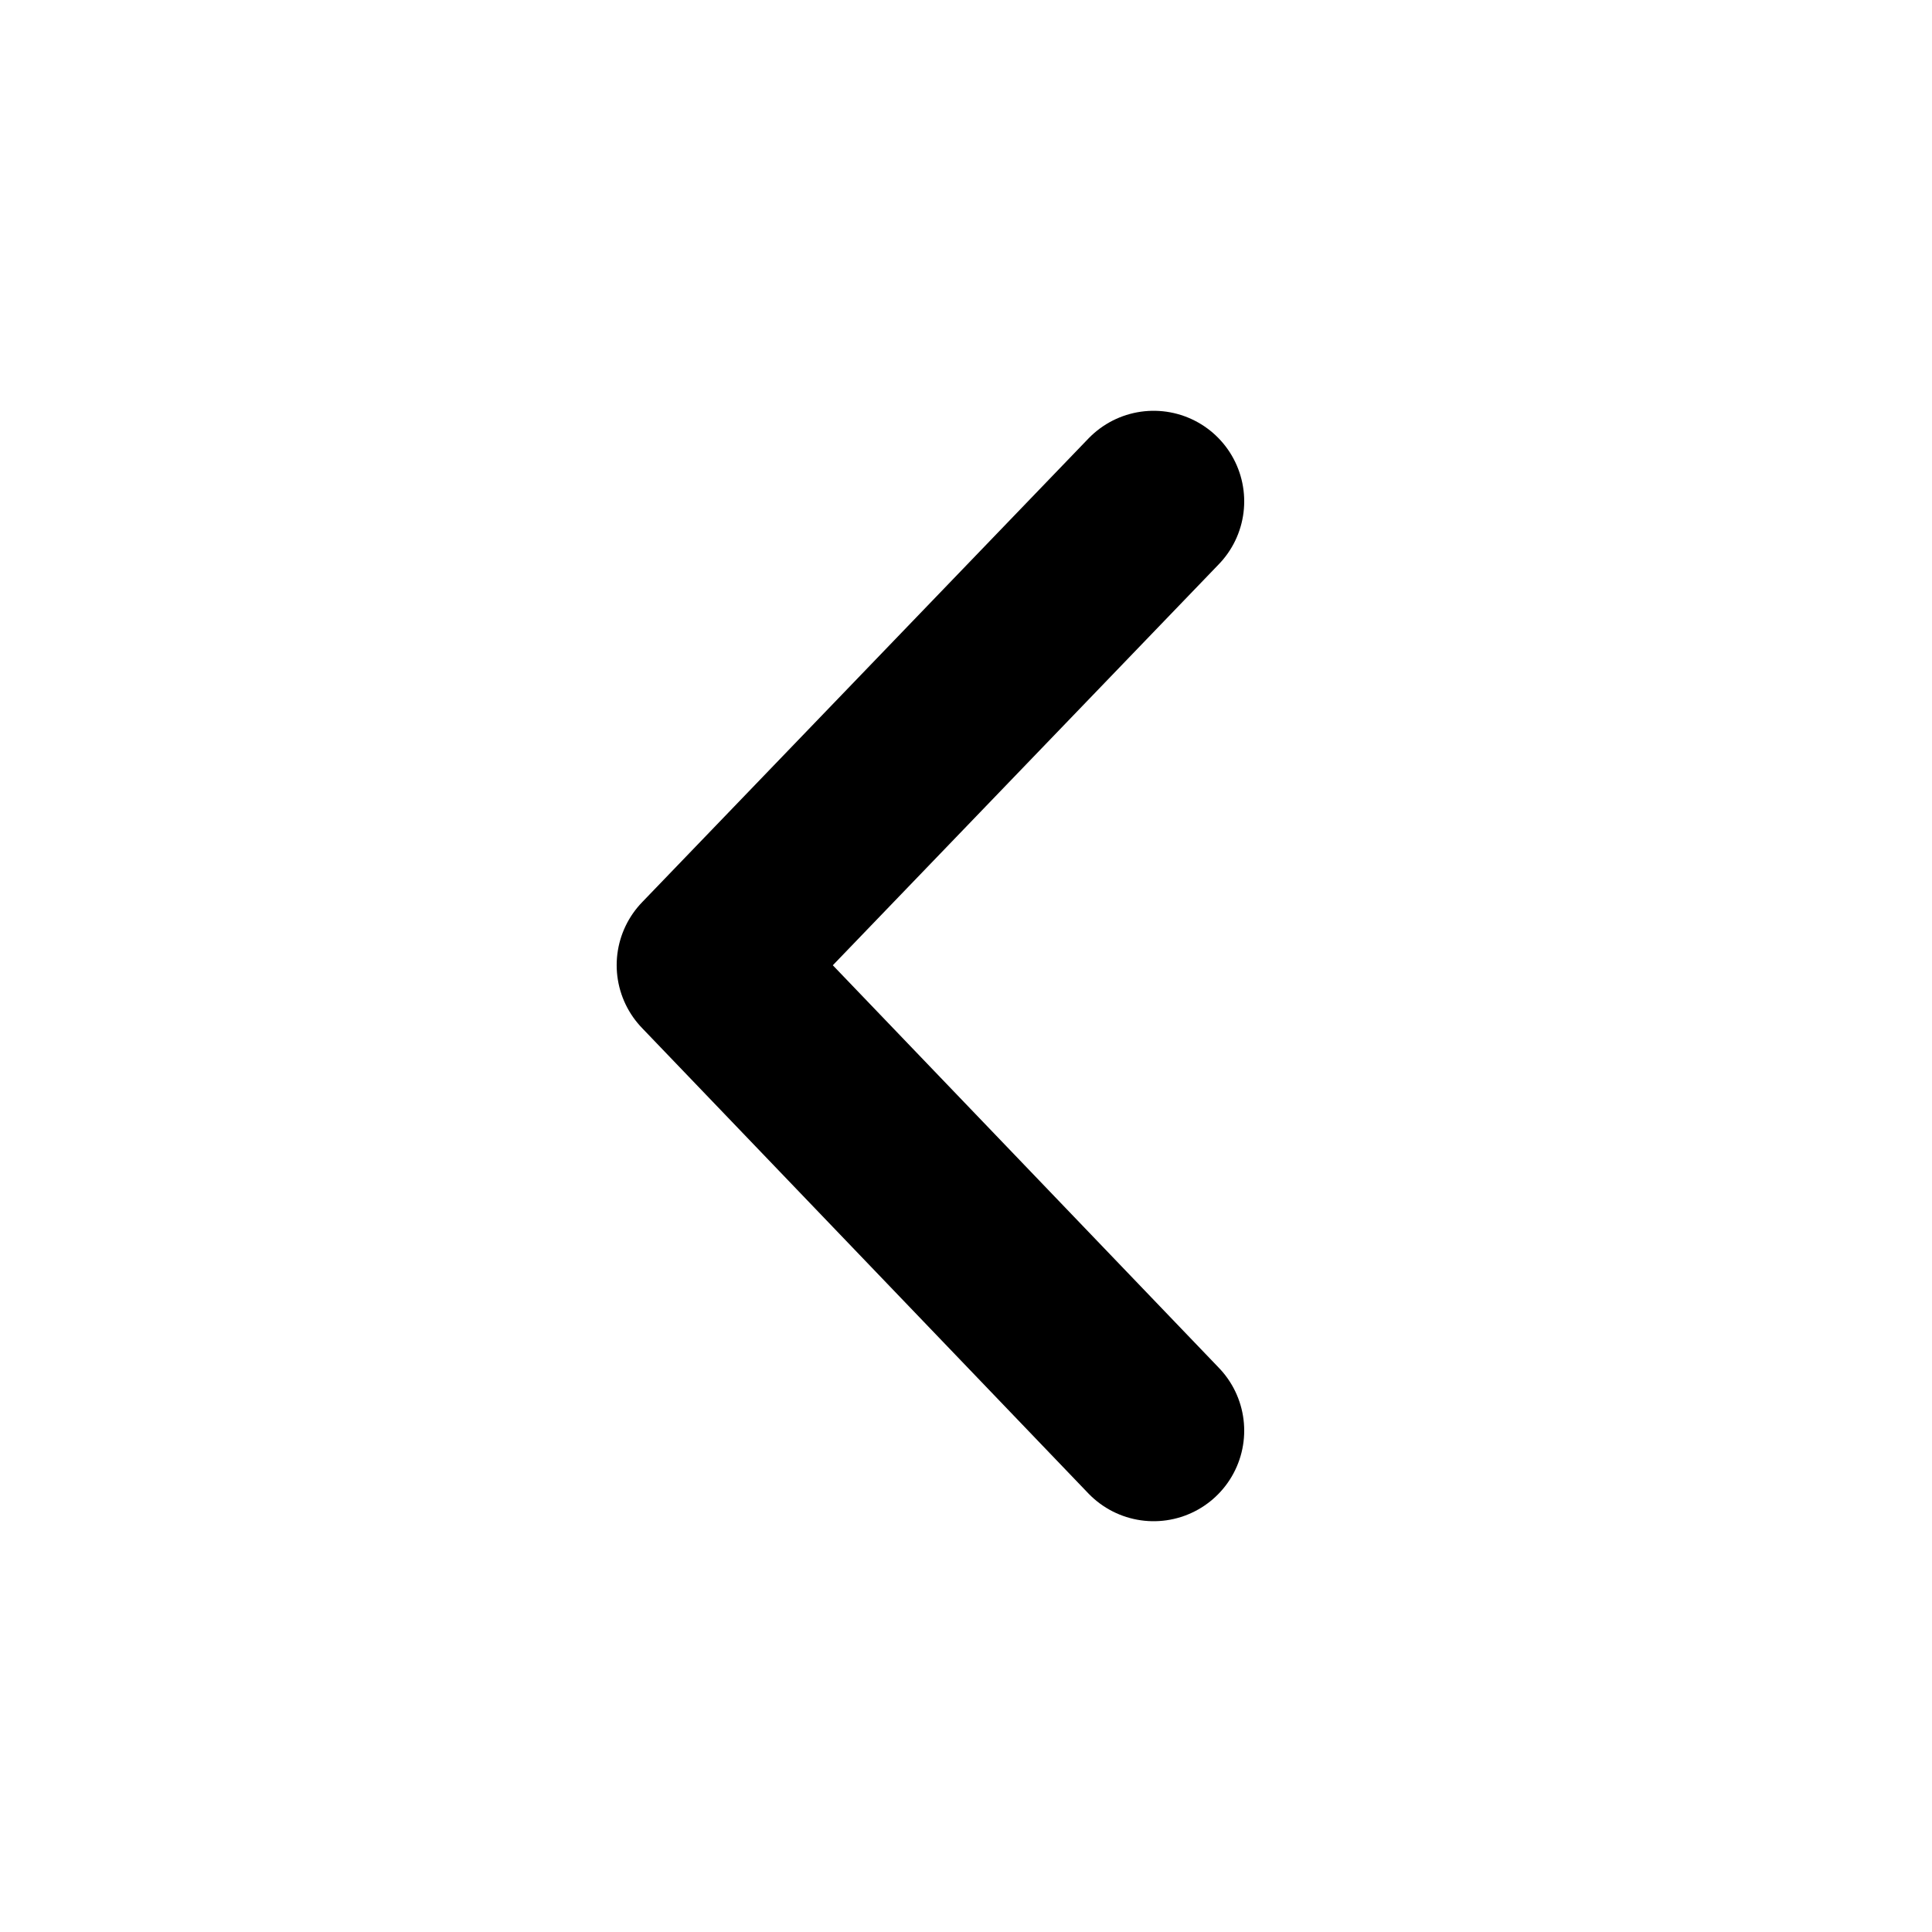
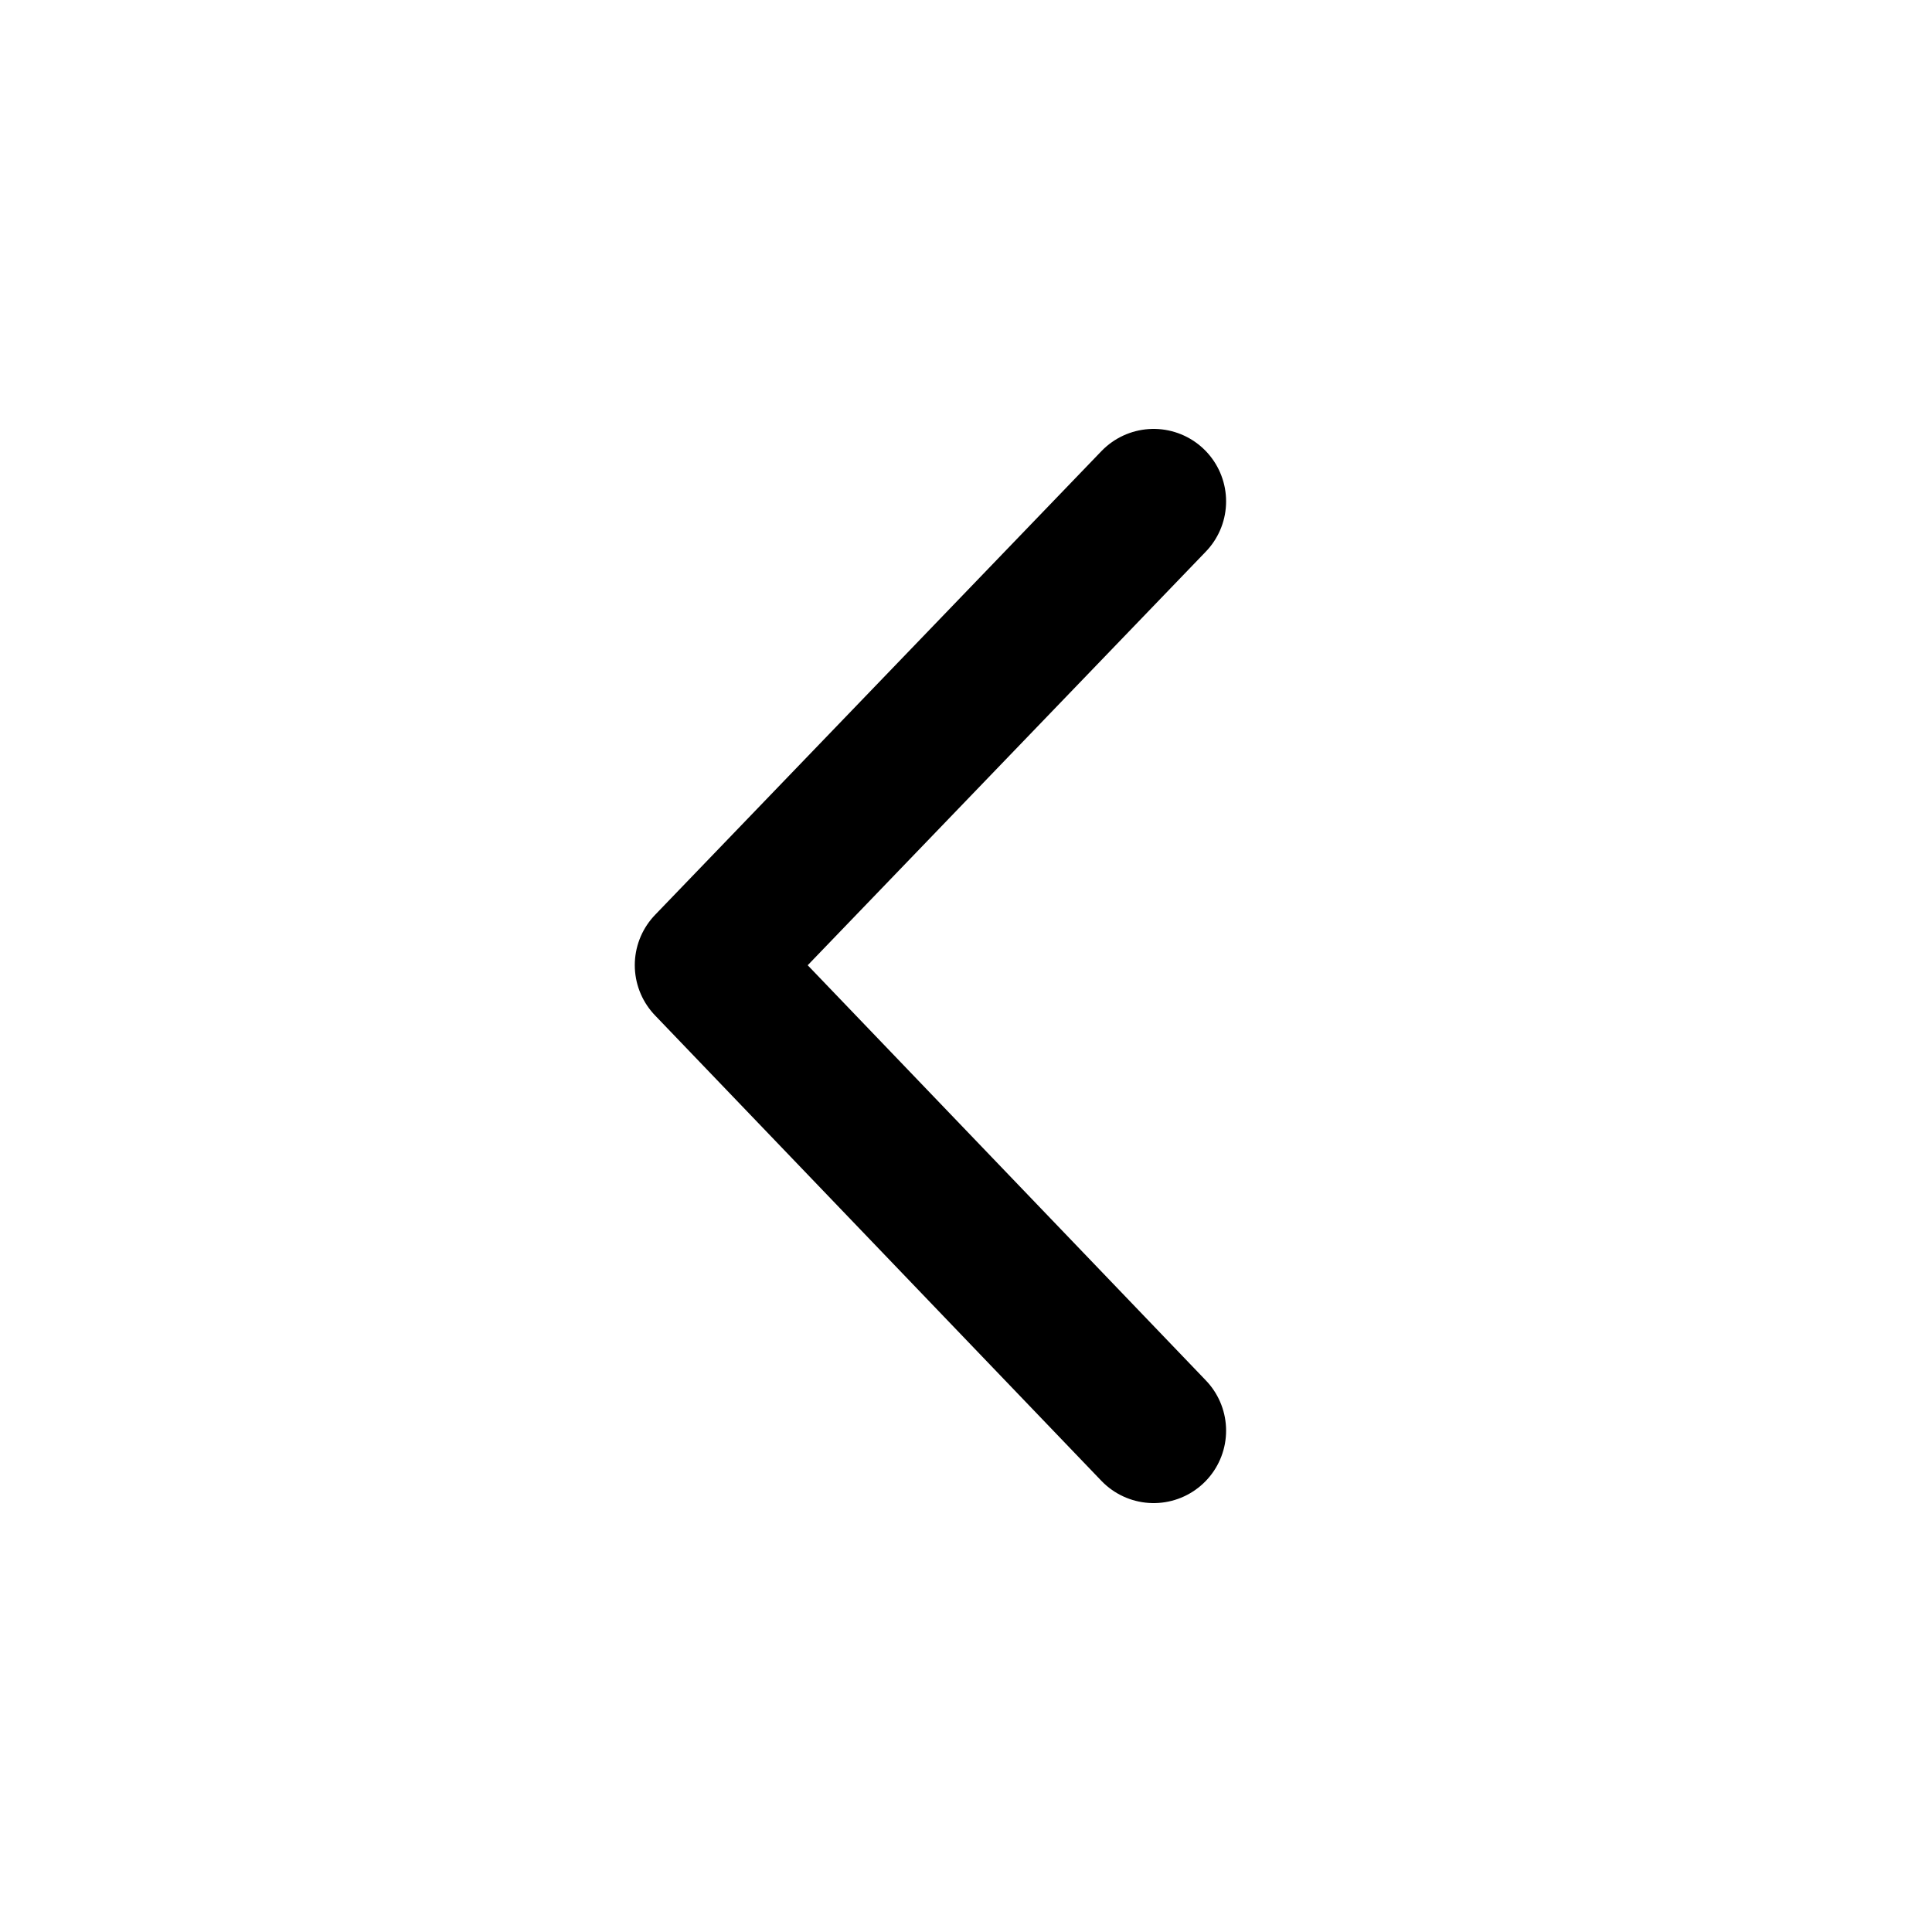
<svg xmlns="http://www.w3.org/2000/svg" width="16" height="16" viewBox="0 0 16 16" fill="none">
-   <path d="M9.554 4.152L5.857 7.993L9.554 11.848" stroke="black" stroke-width="1.5" stroke-linecap="round" stroke-linejoin="round" />
+   <path d="M9.554 4.152L5.857 7.993L9.554 11.848" stroke="black" stroke-width="1.2" stroke-linecap="round" stroke-linejoin="round" />
</svg>
